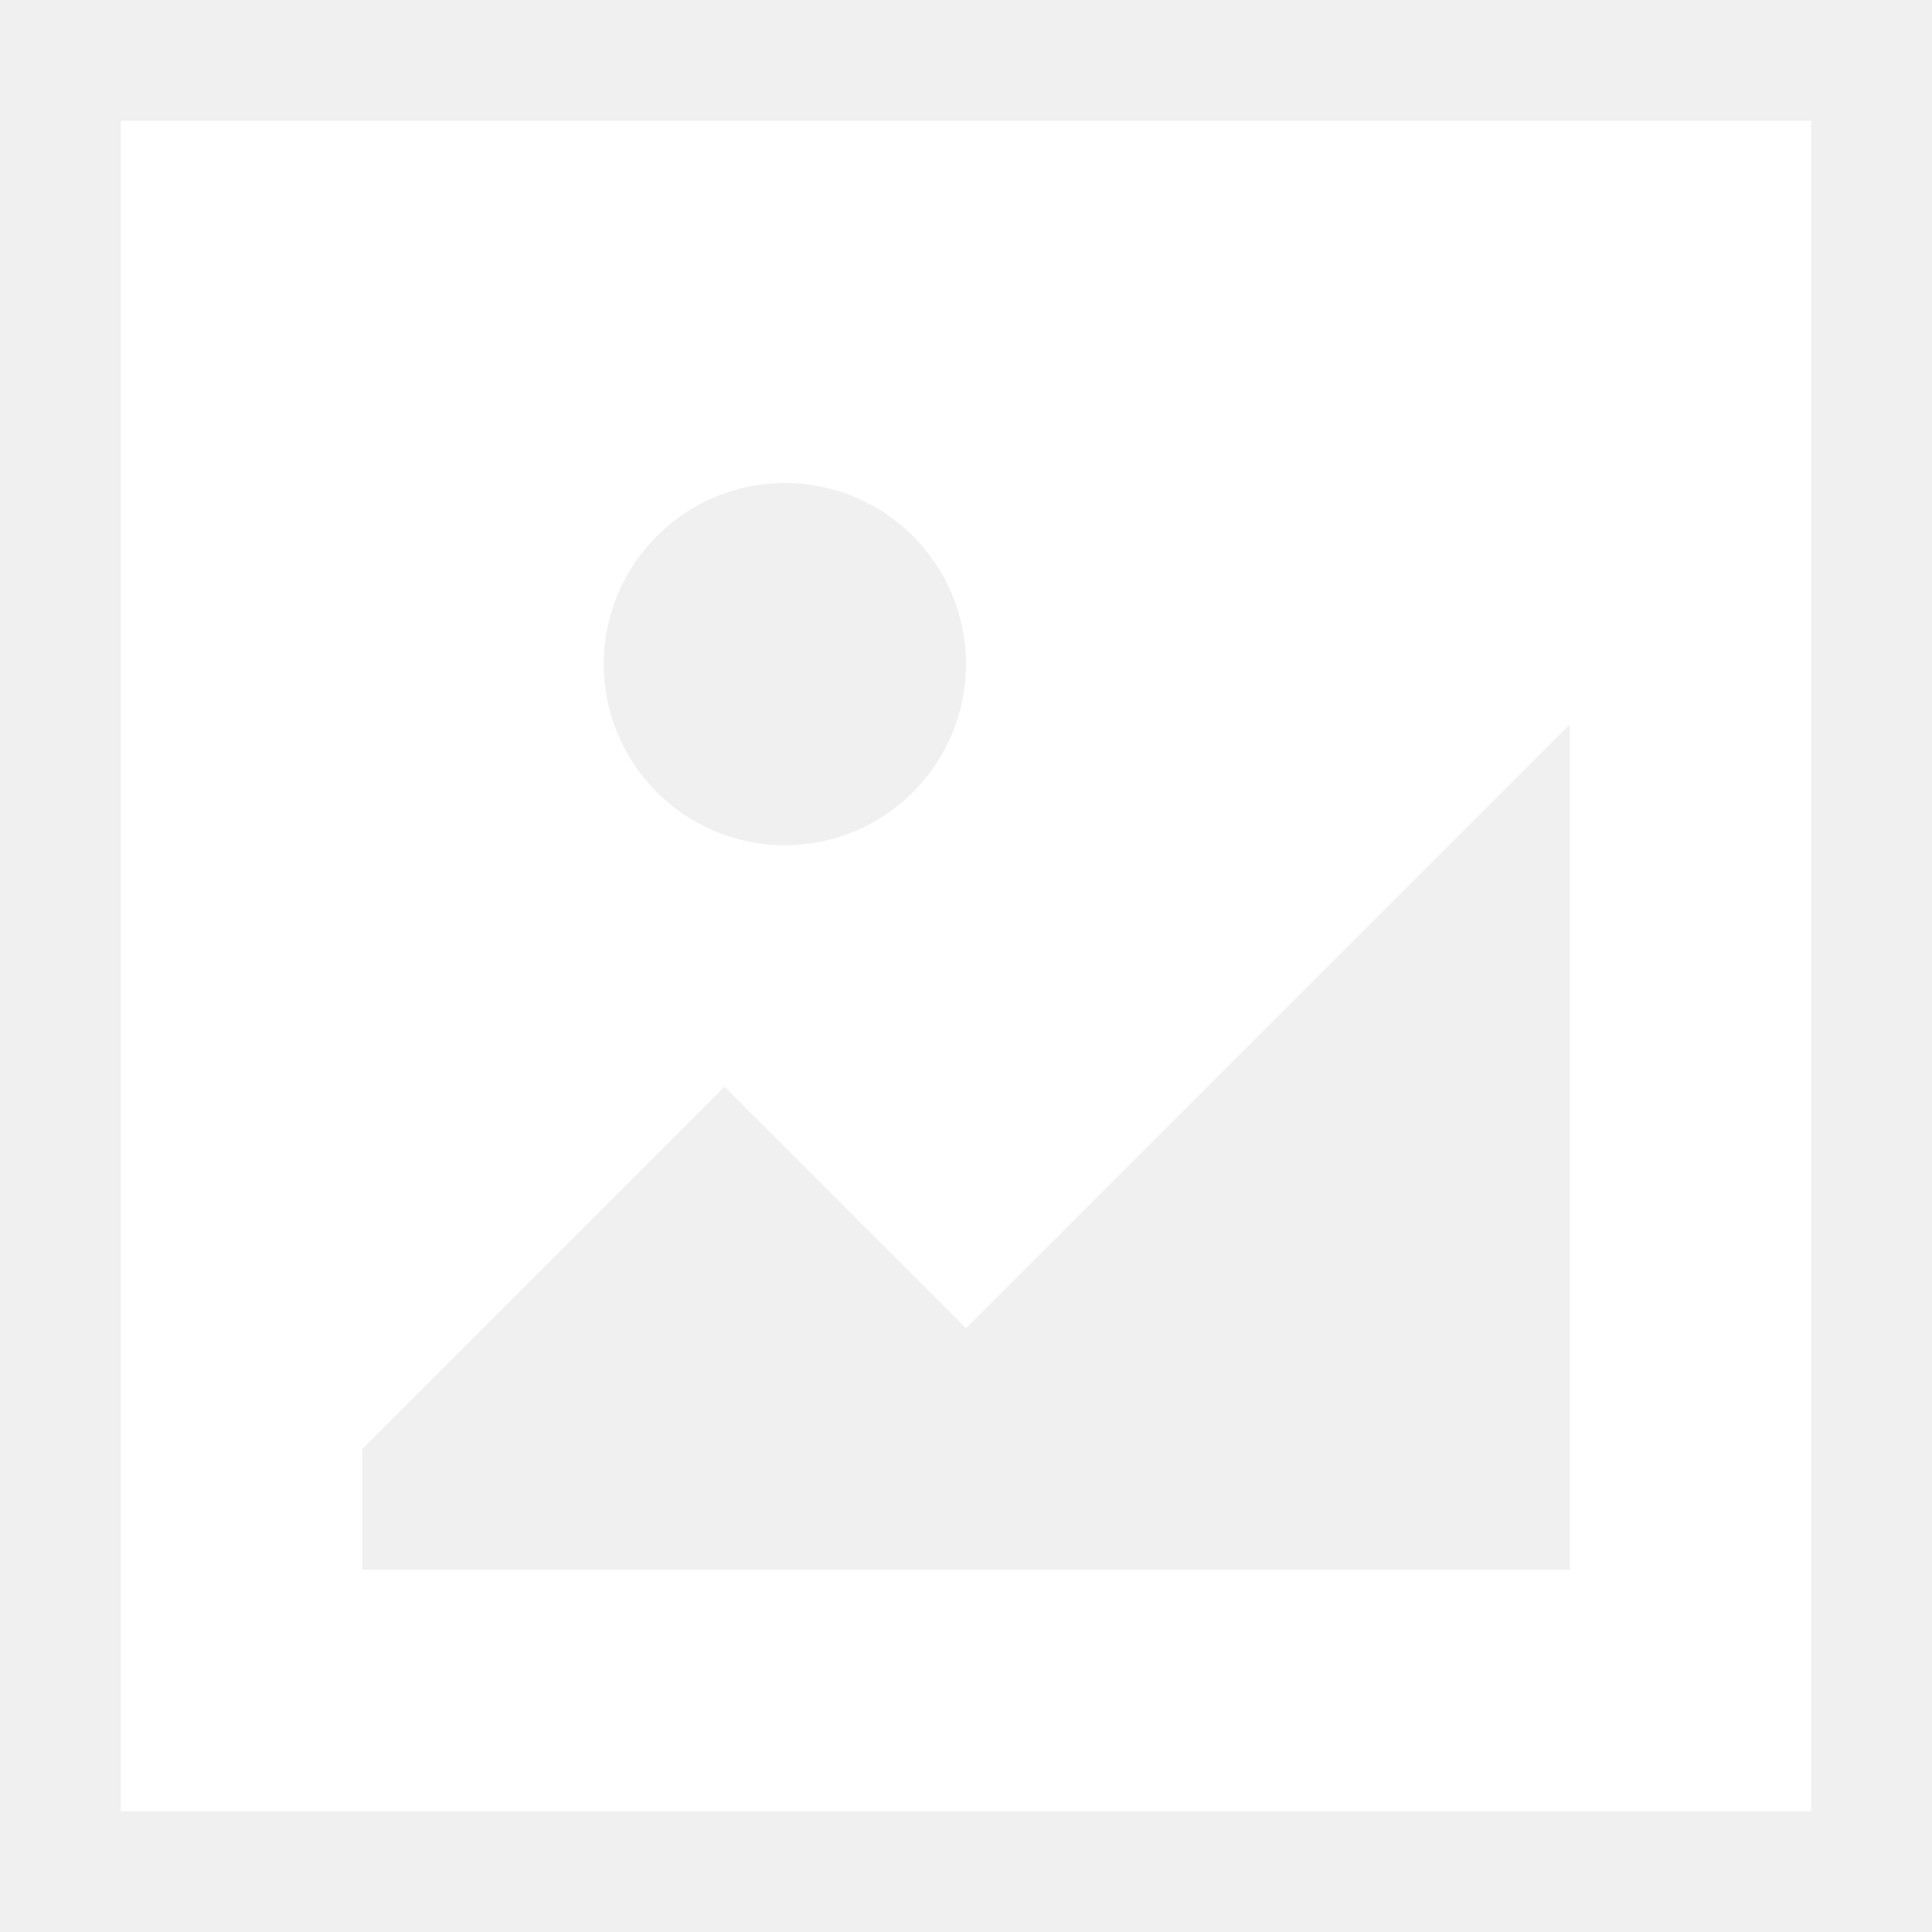
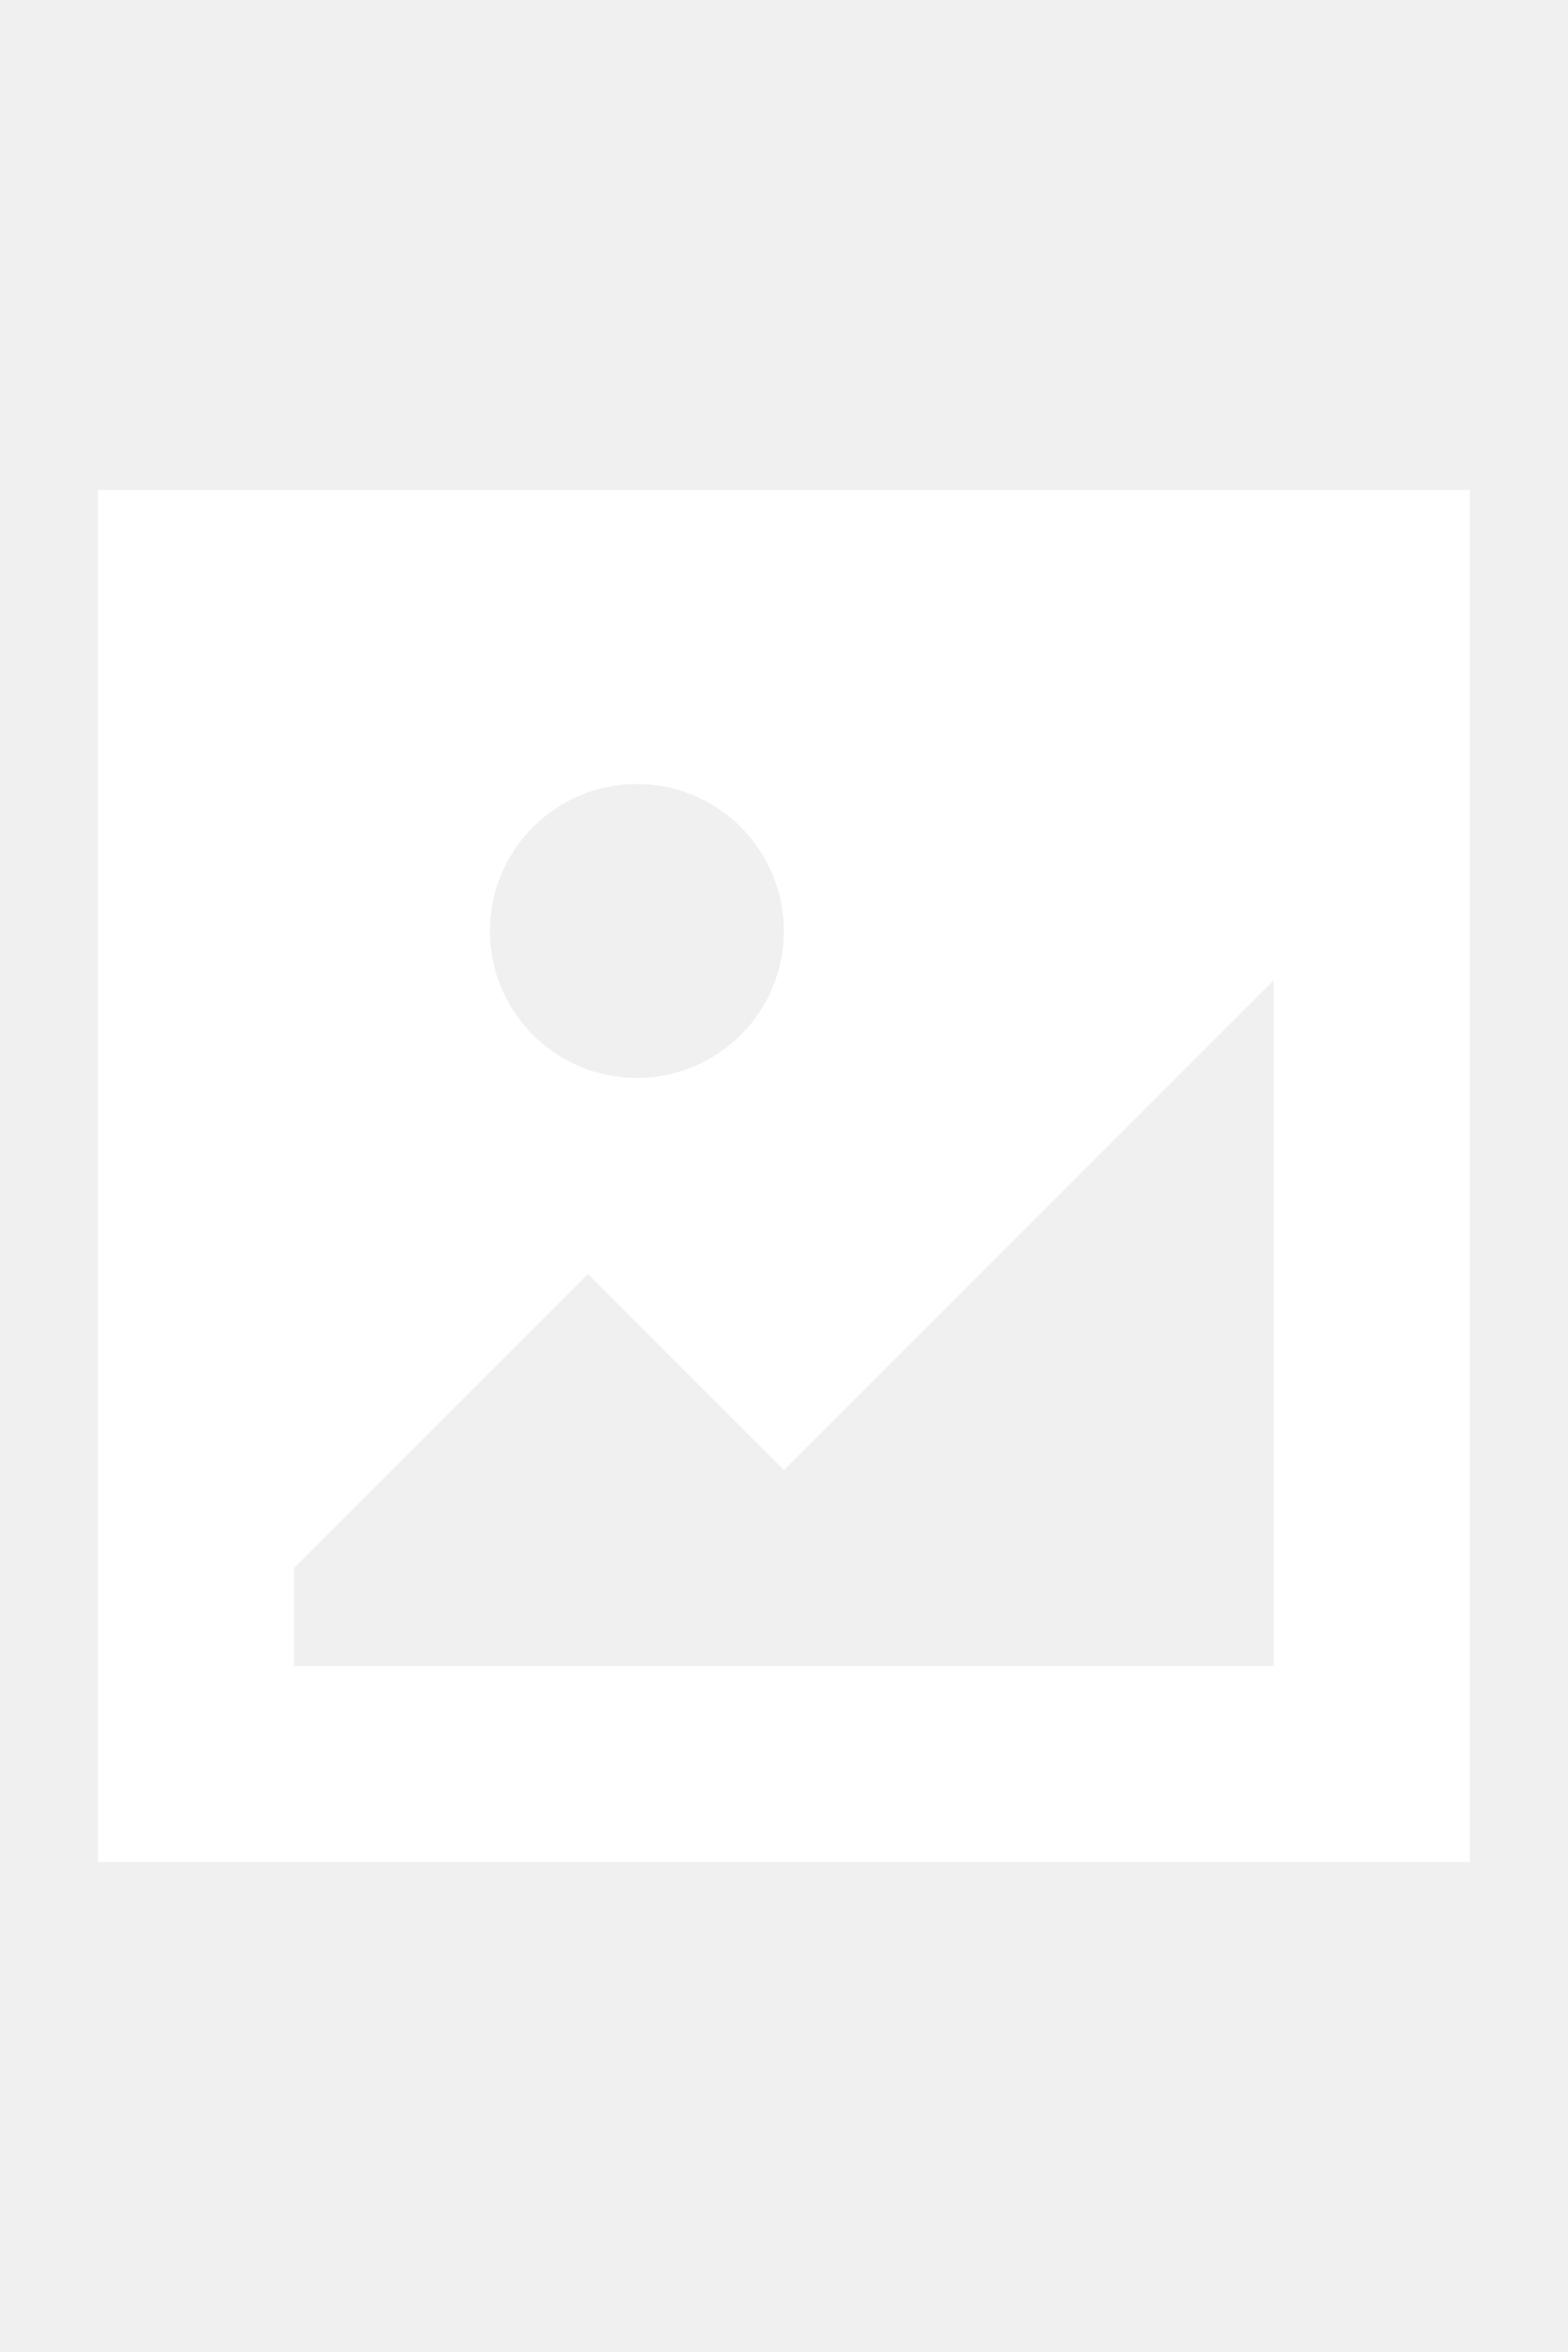
- <svg xmlns="http://www.w3.org/2000/svg" width="44px" height="44px" viewBox="0 0 16 16" fill="none">
+ <svg xmlns="http://www.w3.org/2000/svg" width="90px" height="135px" viewBox="0 0 16 16" fill="none">
  <g id="bgCarrier" stroke-width="0" />
  <g id="tracerCarrier" stroke-linecap="round" stroke-linejoin="round" />
  <g id="iconCarrier">
    <path fill-rule="evenodd" clip-rule="evenodd" d="M1 1H15V15H1V1ZM6 9L8 11L13 6V13H3V12L6 9ZM6.5 7C7.328 7 8 6.328 8 5.5C8 4.672 7.328 4 6.5 4C5.672 4 5 4.672 5 5.5C5 6.328 5.672 7 6.5 7Z" fill="#ffffff" />
  </g>
</svg>
